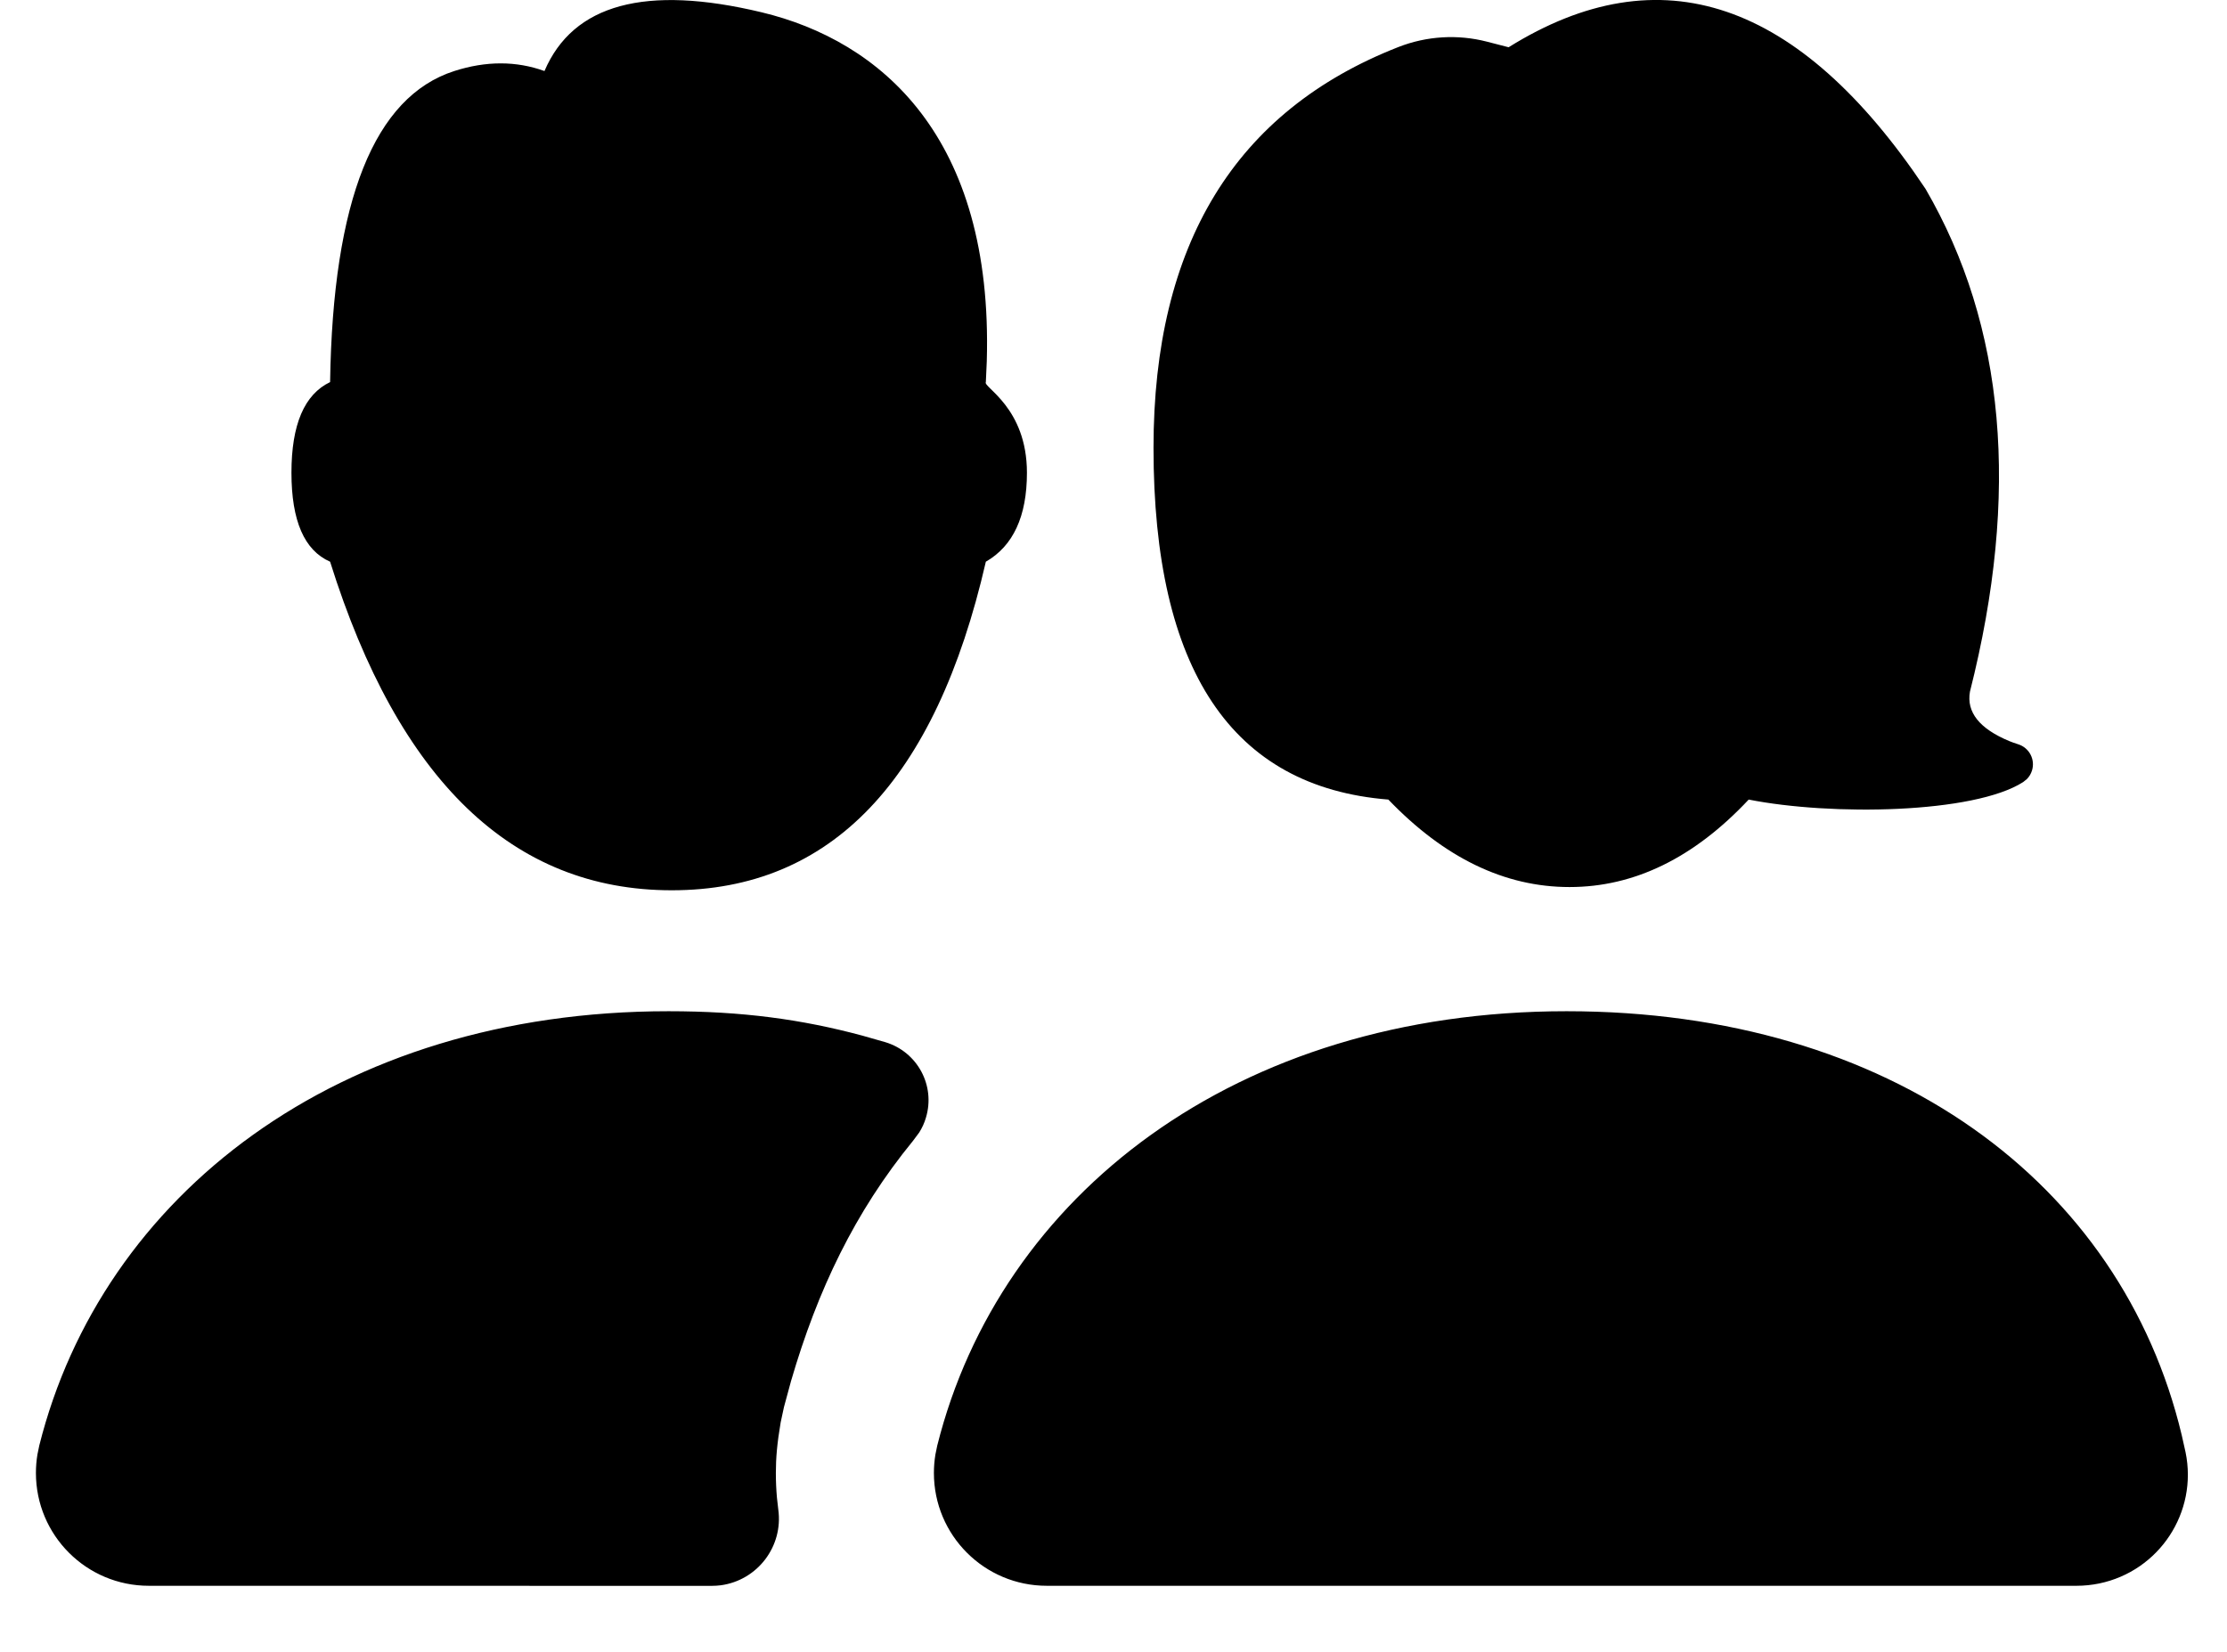
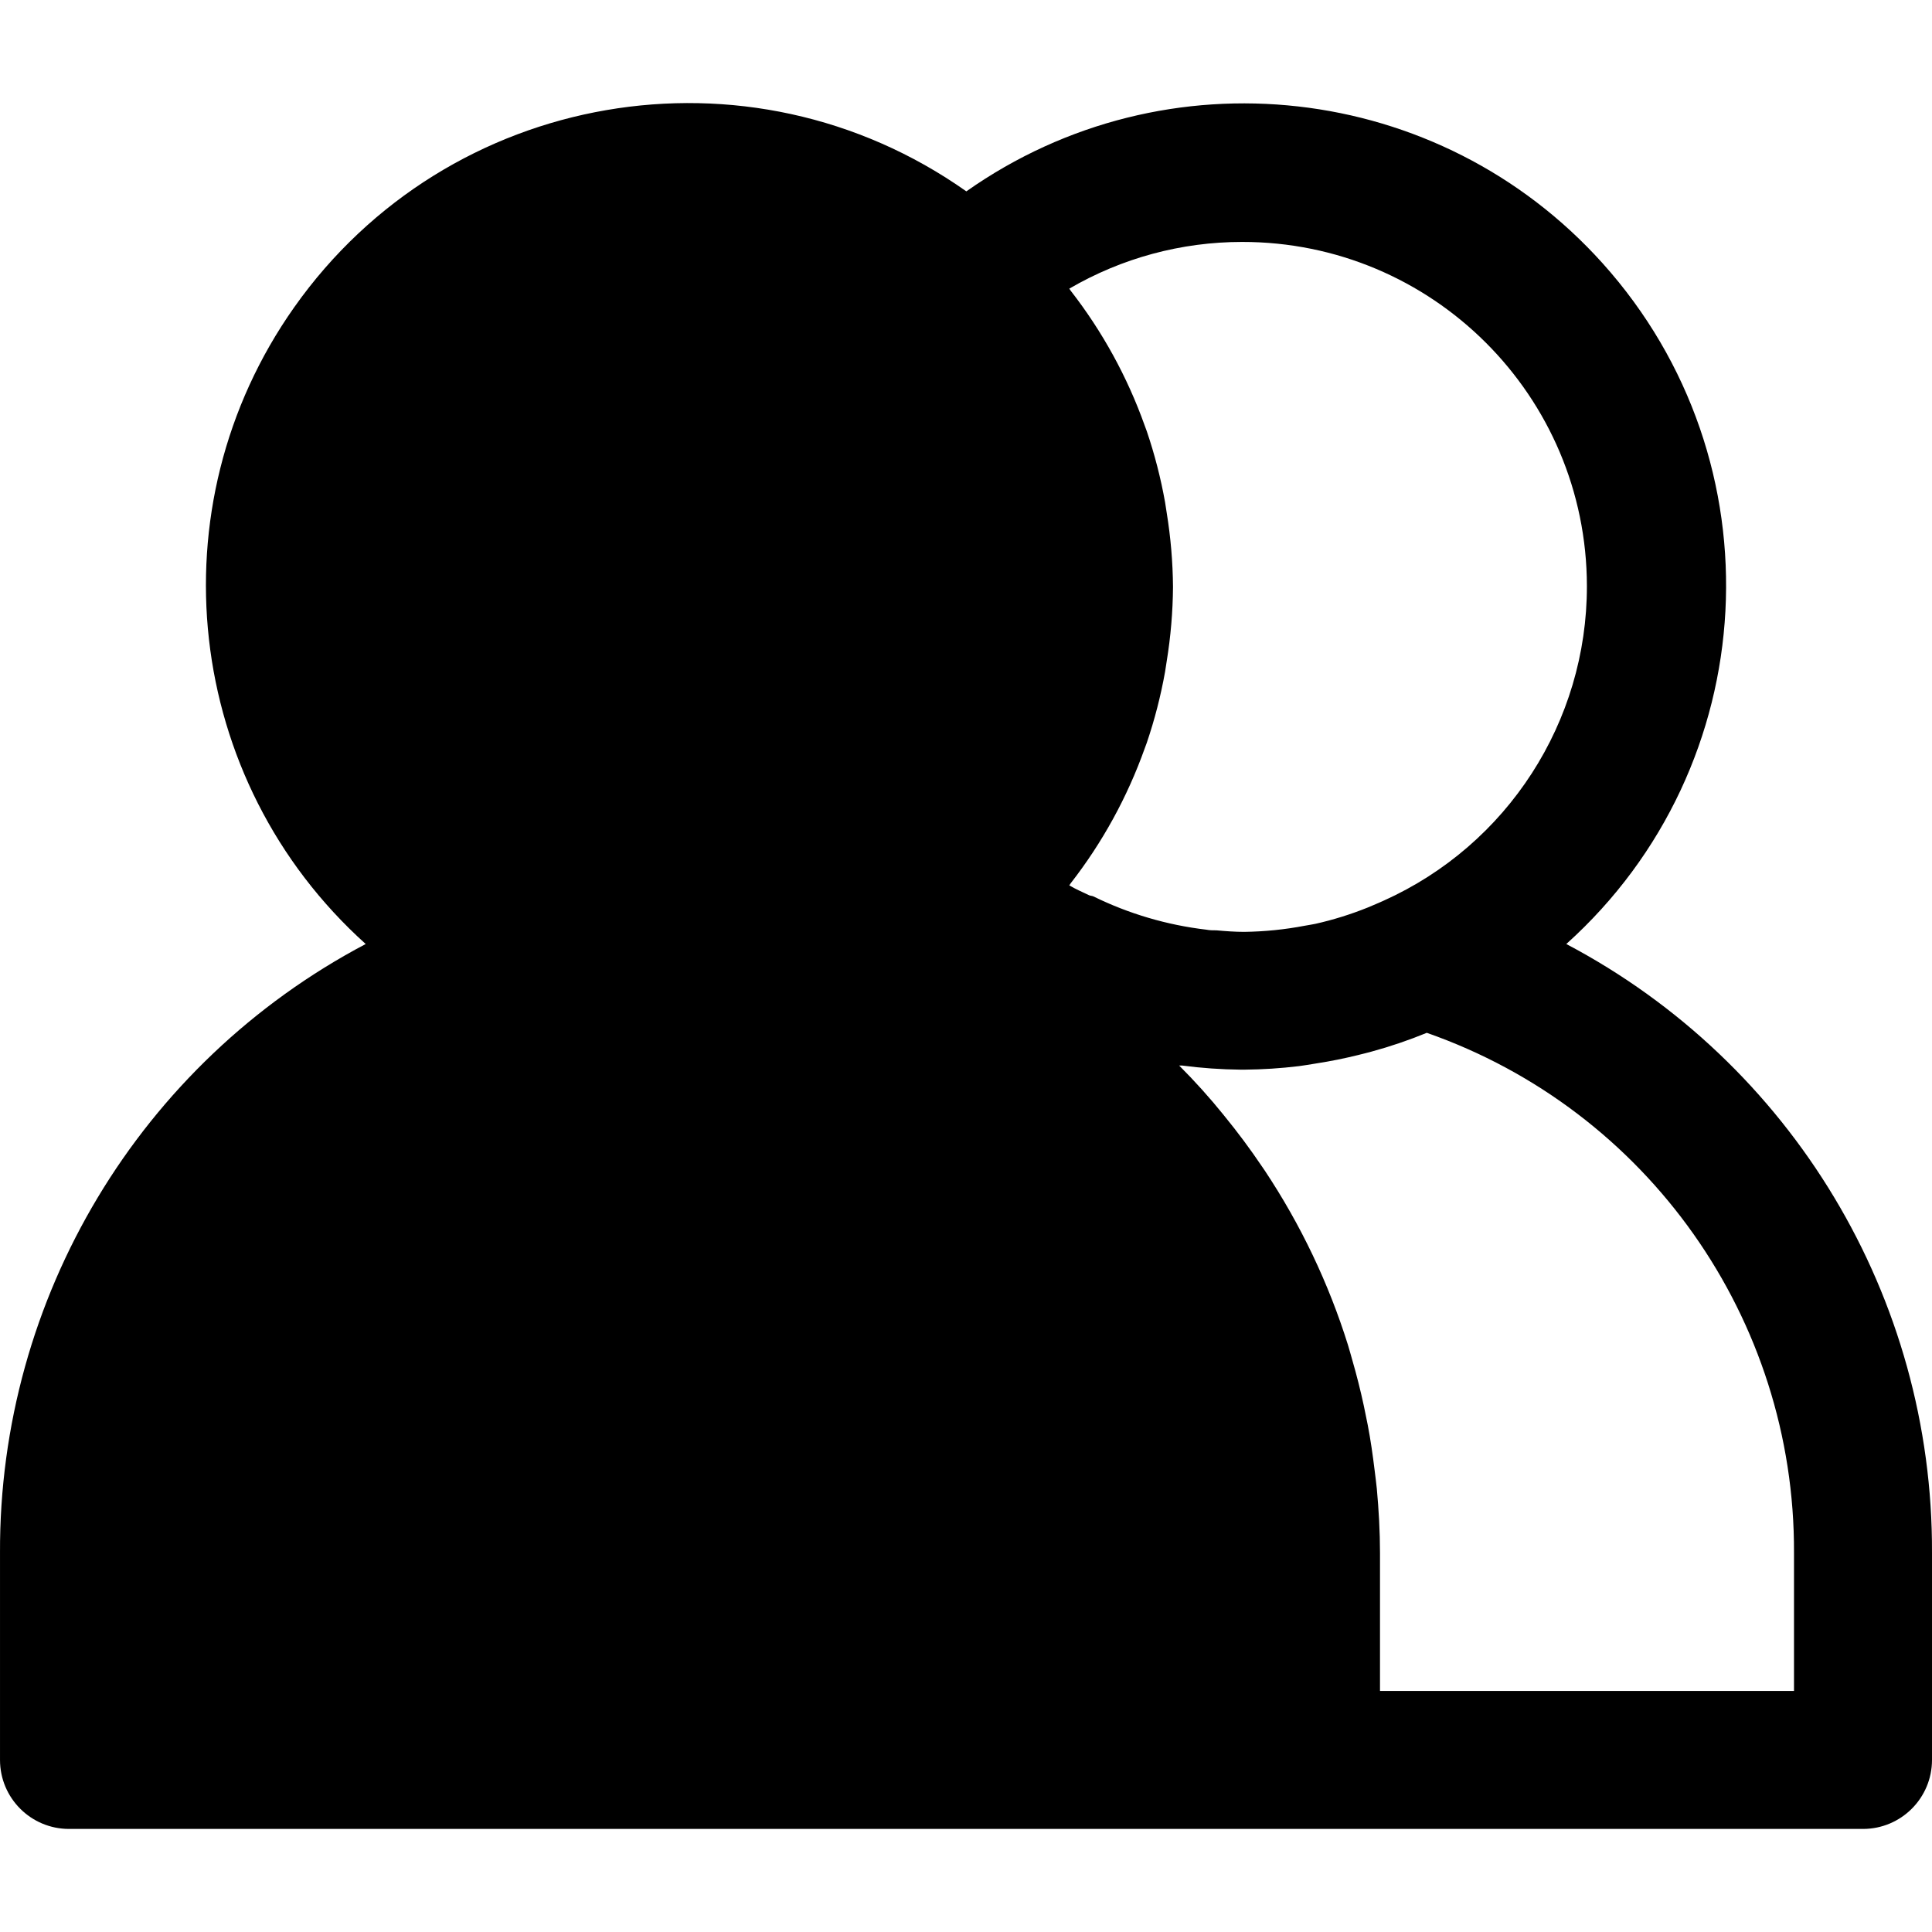
- <svg xmlns="http://www.w3.org/2000/svg" width="31" height="23" viewBox="0 0 31 23" fill="none">
-   <path fill-rule="evenodd" clip-rule="evenodd" d="M9.307 14.08C10.33 14.08 11.157 14.192 12.005 14.42L12.324 14.511C12.771 14.646 13.024 15.116 12.889 15.562C12.868 15.635 12.836 15.704 12.796 15.768L12.708 15.886C11.9 16.874 11.381 17.961 11.011 19.23L10.913 19.591L10.867 19.805C10.817 20.097 10.8 20.303 10.8 20.509C10.8 20.625 10.805 20.739 10.815 20.852L10.834 21.02C10.904 21.532 10.545 22.003 10.034 22.073C9.992 22.078 9.95 22.081 9.908 22.081L2.071 22.08C1.203 22.08 0.5 21.377 0.5 20.509C0.5 20.423 0.507 20.337 0.521 20.252L0.547 20.126C1.419 16.652 4.691 14.08 9.307 14.08ZM21.807 14.08C26.32 14.08 29.529 16.468 30.369 19.979L30.423 20.22C30.596 21.057 30.057 21.875 29.22 22.048C29.117 22.069 29.012 22.08 28.907 22.08H14.571C13.703 22.08 13 21.377 13 20.509C13 20.423 13.007 20.337 13.021 20.252L13.047 20.126C13.919 16.652 17.191 14.08 21.807 14.08ZM10.601 0.171C12.256 0.568 13.828 1.901 13.736 5.03L13.723 5.32C13.678 5.389 14.295 5.672 14.295 6.582C14.295 7.189 14.104 7.602 13.723 7.821C13.023 10.871 11.566 12.396 9.351 12.396C7.136 12.396 5.551 10.871 4.595 7.821C4.236 7.664 4.057 7.251 4.057 6.582C4.057 5.913 4.236 5.492 4.595 5.32C4.633 2.791 5.21 1.347 6.324 0.989C6.766 0.847 7.185 0.847 7.579 0.989C7.978 0.057 8.986 -0.216 10.601 0.171ZM26.803 2.629C27.914 4.54 28.12 6.873 27.422 9.63C27.371 9.916 27.554 10.146 27.97 10.319L28.025 10.34L28.093 10.363C28.247 10.411 28.334 10.575 28.285 10.73C28.271 10.774 28.248 10.813 28.216 10.846L28.163 10.889C27.476 11.329 25.492 11.361 24.342 11.133C23.581 11.945 22.75 12.351 21.848 12.351C20.945 12.351 20.105 11.945 19.326 11.133C17.147 10.959 16.057 9.327 16.057 6.235C16.057 3.404 17.194 1.544 19.468 0.654C19.86 0.501 20.291 0.475 20.698 0.58L21 0.658C23.11 -0.658 25.045 -0.001 26.803 2.629Z" fill="black" />
+ <svg xmlns="http://www.w3.org/2000/svg" version="1.1" id="Capa_1" x="0px" y="0px" viewBox="0 0 477.869 477.869" style="enable-background:new 0 0 477.869 477.869;" xml:space="preserve">
+   <g>
+     <g>
+       <path d="M387.415,233.496c48.976-44.029,52.987-119.424,8.958-168.4C355.991,20.177,288.4,12.546,239.02,47.332    c-53.83-37.99-128.264-25.149-166.254,28.68c-34.859,49.393-27.259,117.054,17.689,157.483    c-55.849,29.44-90.706,87.481-90.453,150.613v51.2c0,9.426,7.641,17.067,17.067,17.067h443.733    c9.426,0,17.067-7.641,17.067-17.067v-51.2C478.121,320.976,443.264,262.935,387.415,233.496z M269.416,221.447    c-1.707-0.819-3.413-1.536-4.932-2.458c0.137-0.171,0.222-0.358,0.358-0.529c7.826-10.056,13.996-21.296,18.278-33.297    l0.529-1.434c1.947-5.732,3.459-11.602,4.523-17.562c0.154-0.87,0.273-1.707,0.41-2.645c0.987-6.067,1.506-12.2,1.553-18.347    c-0.049-6.135-0.568-12.257-1.553-18.313c-0.137-0.887-0.256-1.707-0.41-2.645c-1.064-5.959-2.576-11.83-4.523-17.562    l-0.529-1.434c-4.282-12.001-10.453-23.241-18.278-33.297c-0.137-0.171-0.222-0.358-0.358-0.529    c12.965-7.566,27.707-11.553,42.718-11.554c47.062-0.052,85.256,38.057,85.309,85.119c0.037,33.564-19.631,64.023-50.237,77.799    c-1.314,0.597-2.628,1.143-3.959,1.707c-4.212,1.699-8.556,3.051-12.988,4.045c-0.853,0.188-1.707,0.29-2.577,0.461    c-4.952,0.949-9.977,1.457-15.019,1.519c-2.27,0-4.557-0.171-6.827-0.375c-0.853,0-1.707,0-2.56-0.171    c-9.7-1.142-19.136-3.923-27.904-8.226C270.116,221.566,269.74,221.583,269.416,221.447z M443.735,418.242h-102.4v-34.133    c0-5.342-0.307-10.633-0.785-15.872c-0.137-1.536-0.375-3.055-0.546-4.591c-0.461-3.772-0.99-7.509-1.707-11.213    c-0.307-1.581-0.631-3.169-0.973-4.762c-0.819-3.8-1.769-7.566-2.85-11.298c-0.358-1.229-0.683-2.475-1.058-3.686    c-4.779-15.277-11.704-29.797-20.565-43.127l-0.666-0.973c-2.935-4.358-6.07-8.573-9.404-12.646l-0.119-0.154    c-3.413-4.232-7.117-8.346-11.008-12.237c0.222,0,0.461,0,0.7,0c4.816,0.633,9.666,0.975,14.524,1.024h0.939    c4.496-0.039,8.985-0.33,13.449-0.87c1.399-0.171,2.782-0.427,4.181-0.649c3.63-0.557,7.214-1.28,10.752-2.167    c1.007-0.256,2.031-0.495,3.055-0.785c4.643-1.263,9.203-2.814,13.653-4.642c54.612,19.127,91.083,70.785,90.829,128.649V418.242z    " />
+     </g>
+   </g>
+   <g>
+ </g>
+   <g>
+ </g>
+   <g>
+ </g>
+   <g>
+ </g>
+   <g>
+ </g>
+   <g>
+ </g>
+   <g>
+ </g>
+   <g>
+ </g>
+   <g>
+ </g>
+   <g>
+ </g>
+   <g>
+ </g>
+   <g>
+ </g>
+   <g>
+ </g>
+   <g>
+ </g>
+   <g>
+ </g>
</svg>
